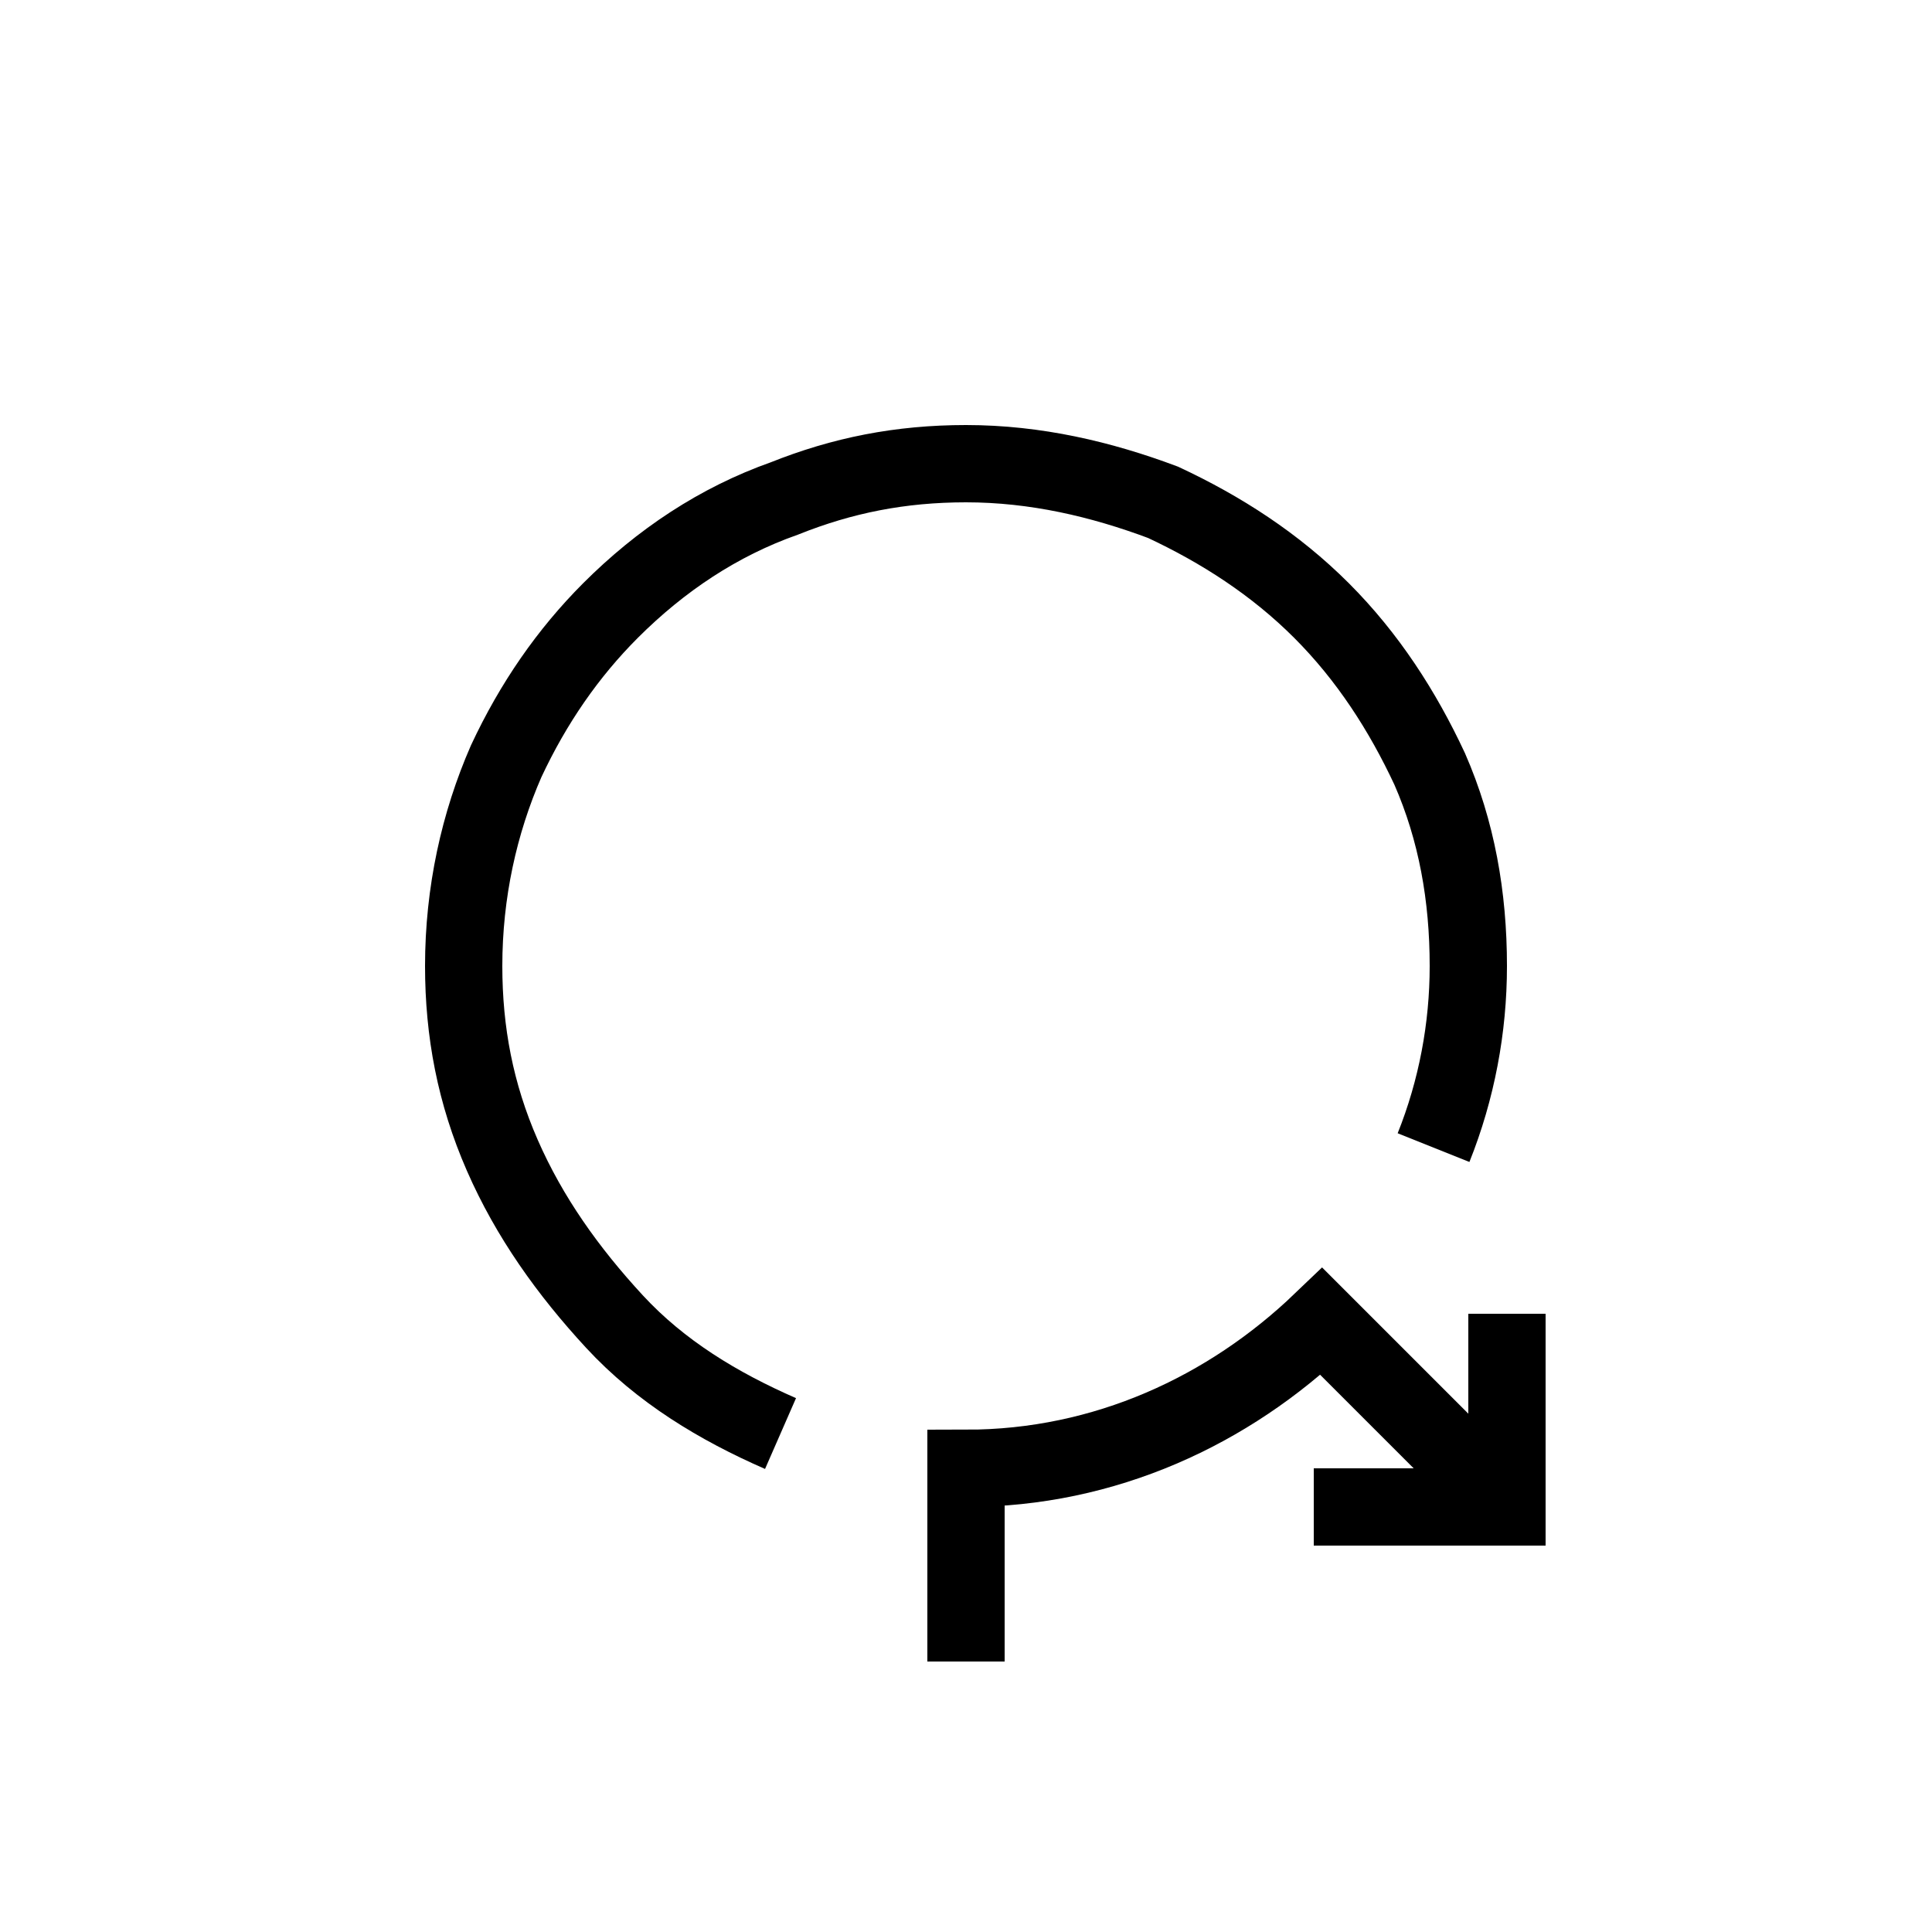
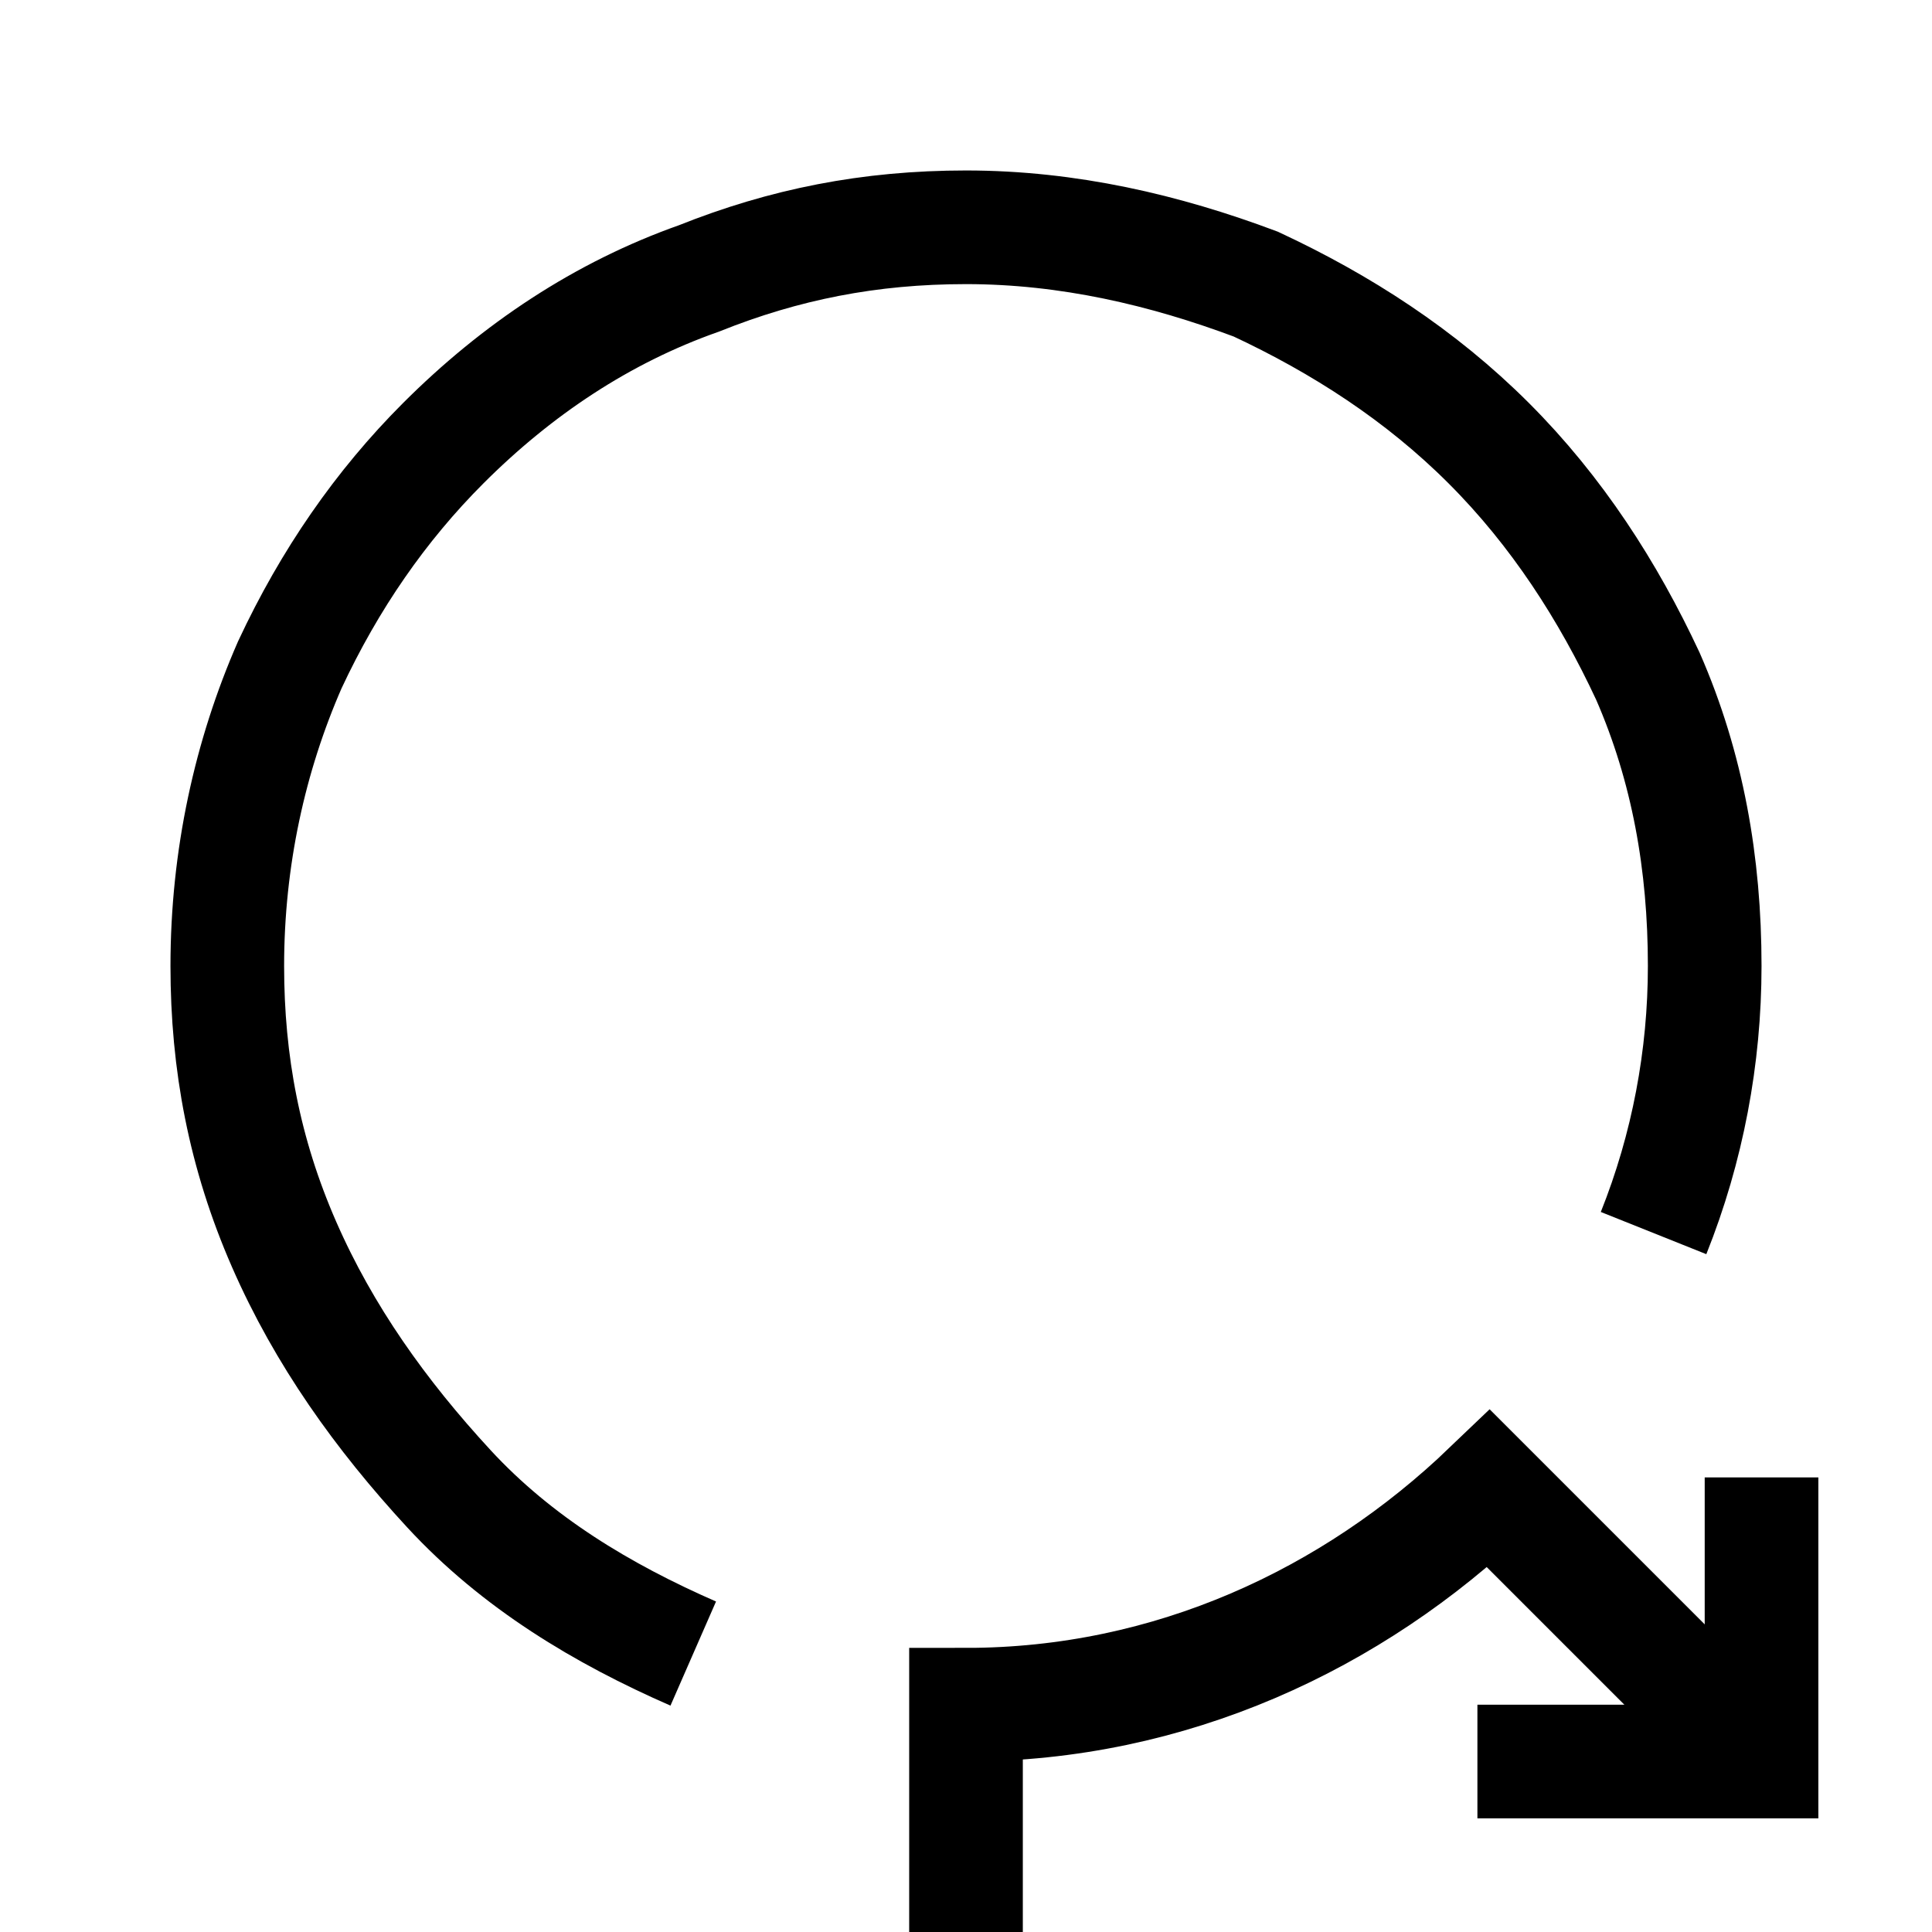
- <svg xmlns="http://www.w3.org/2000/svg" version="1.1" id="Layer_1" x="0px" y="0px" viewBox="0 0 50 50" style="enable-background:new 0 0 50 50;" xml:space="preserve">
+ <svg xmlns="http://www.w3.org/2000/svg" version="1.1" id="Layer_1" x="0px" y="0px" viewBox="8 8 34 34" style="enable-background:new 0 0 50 50;" xml:space="preserve">
  <style type="text/css">
	.st0{fill:none;stroke:#000000;stroke-width:2;stroke-miterlimit:10;}
</style>
  <path class="st0" d="M25,43v-5c3.6,0,6.8-1.5,9.2-3.8L36,36l3,3" />
  <polyline class="st0" points="34,39 39,39 39,34 " />
  <path class="st0" d="M20.2,37.1c-1.6-0.7-3.1-1.6-4.3-2.9s-2.2-2.7-2.9-4.3C12.3,28.3,12,26.7,12,25c0-1.9,0.4-3.7,1.1-5.3  c0.7-1.5,1.6-2.8,2.7-3.9c1.3-1.3,2.8-2.3,4.5-2.9c1.5-0.6,3-0.9,4.7-0.9c1.8,0,3.5,0.4,5.1,1c1.5,0.7,2.9,1.6,4.1,2.8  s2.1,2.6,2.8,4.1c0.7,1.6,1,3.3,1,5.1c0,1.6-0.3,3.2-0.9,4.7" />
</svg>
